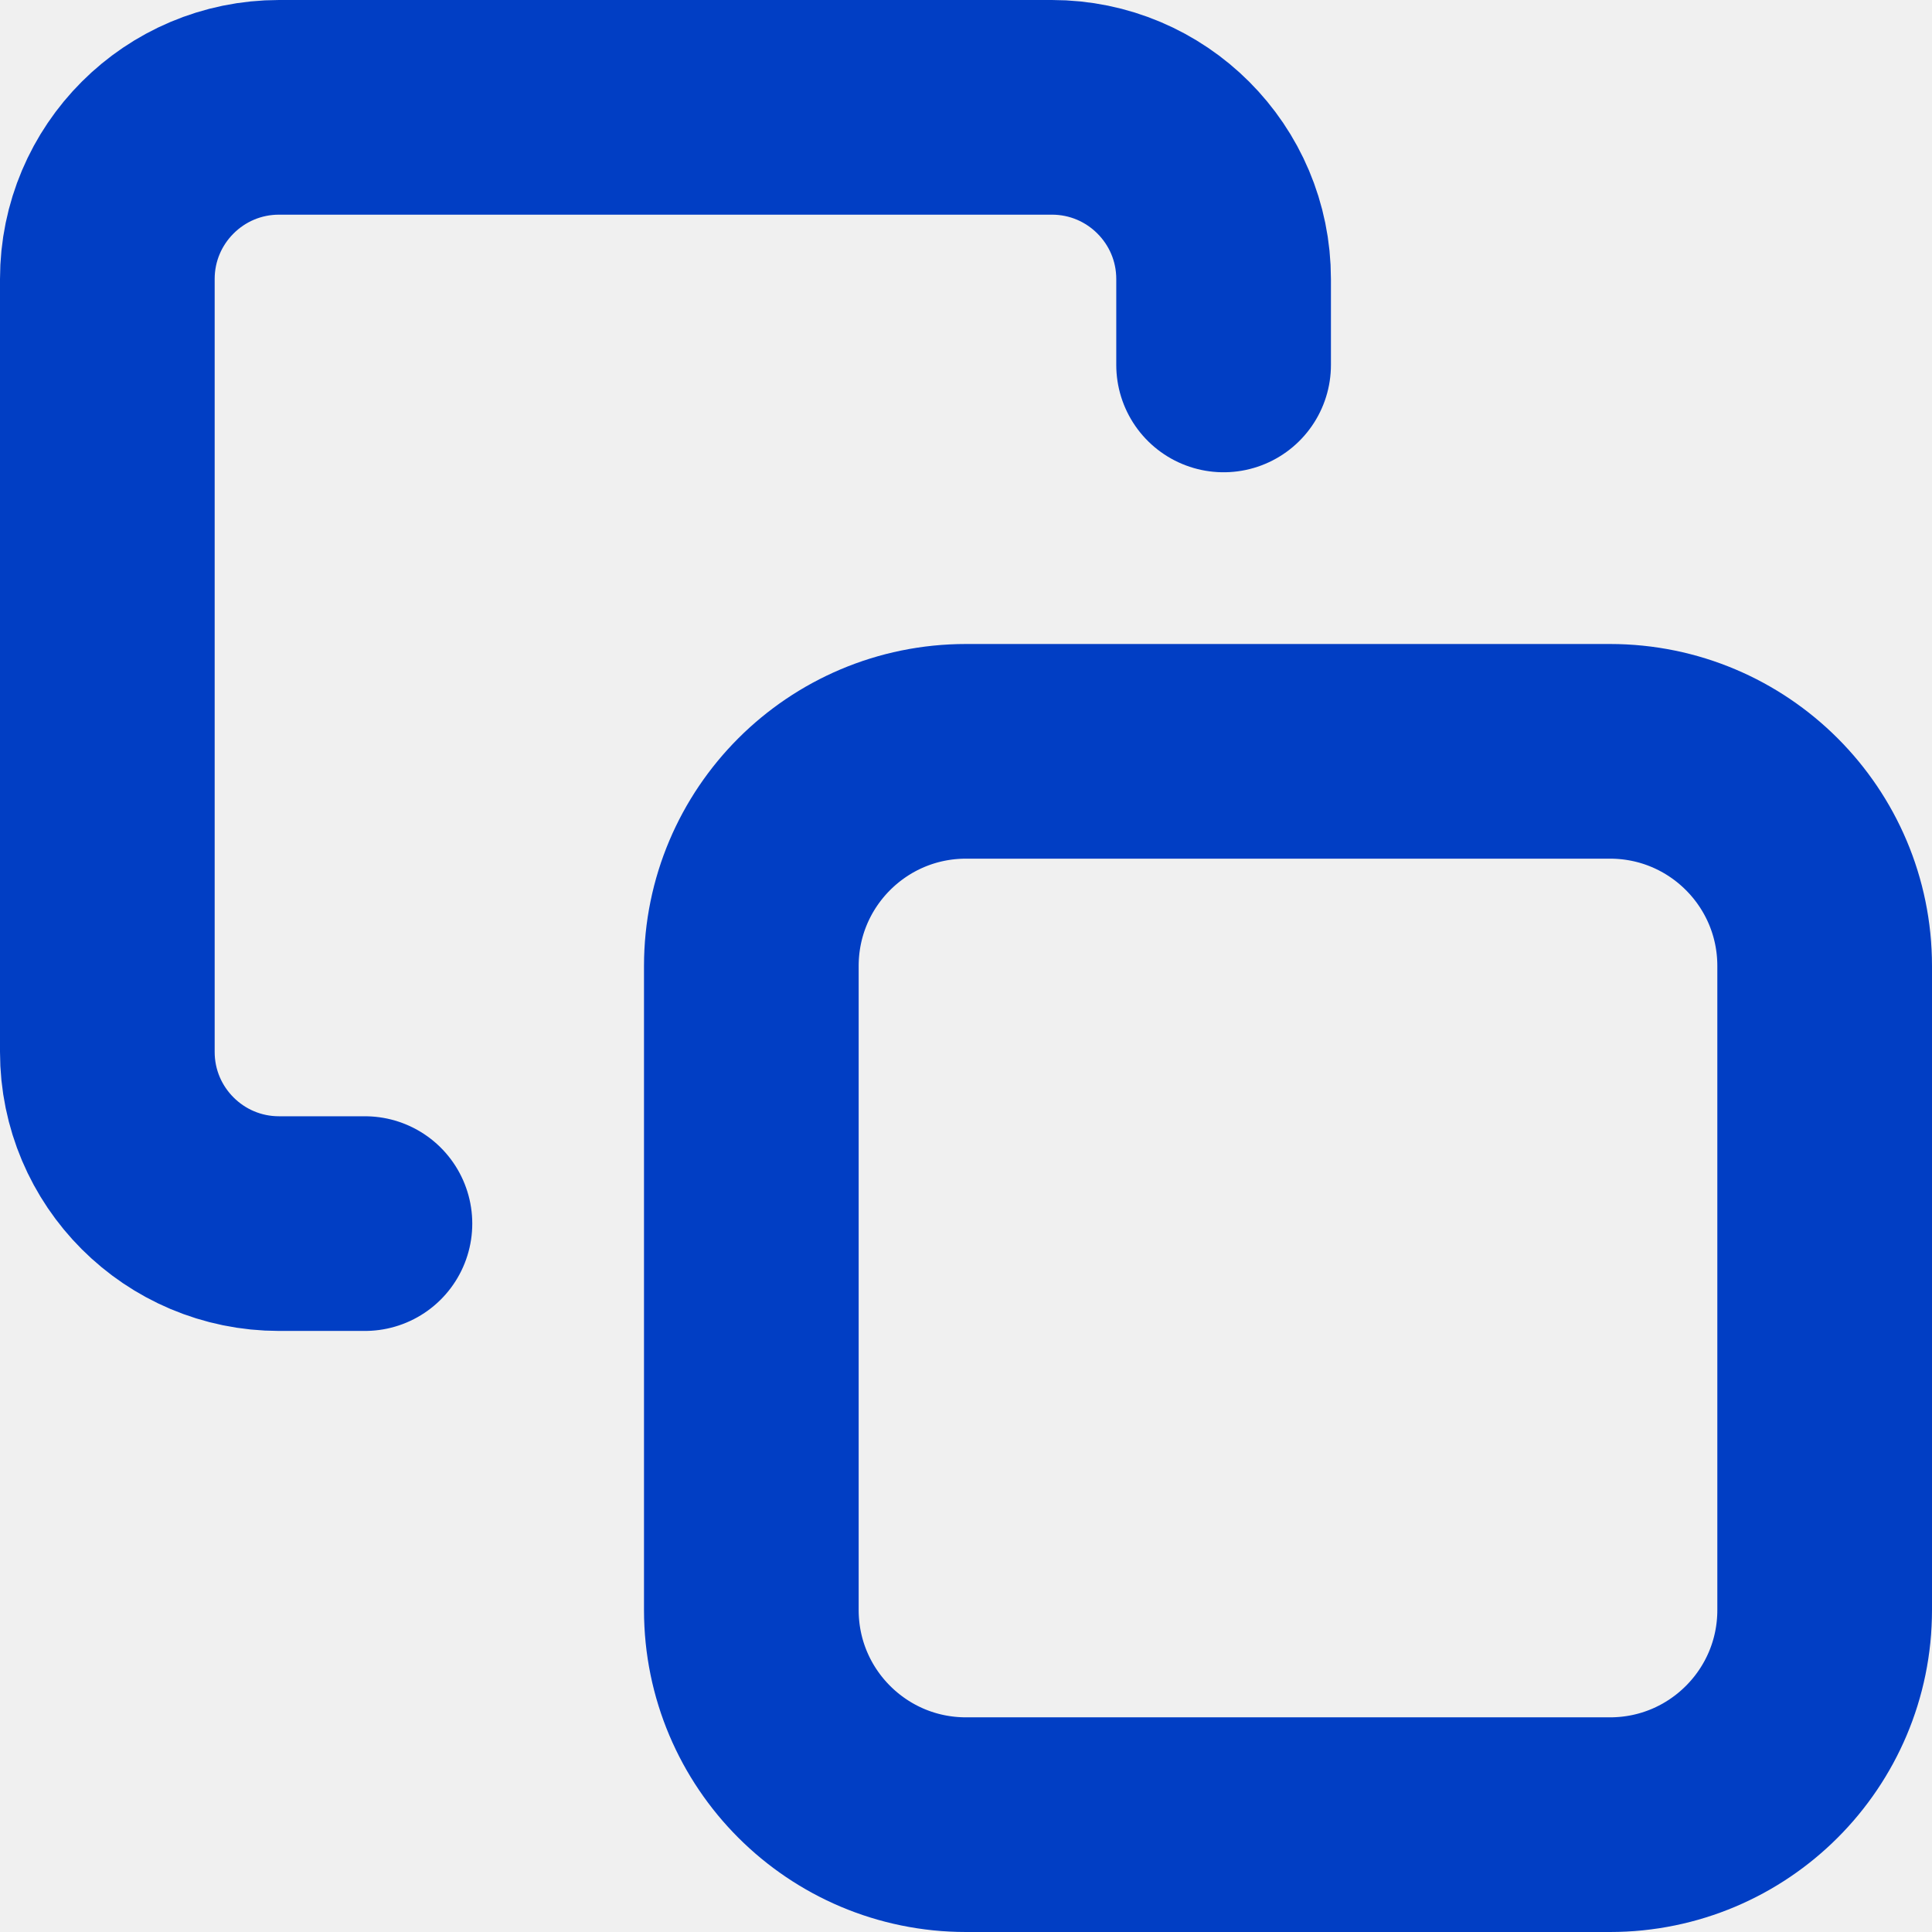
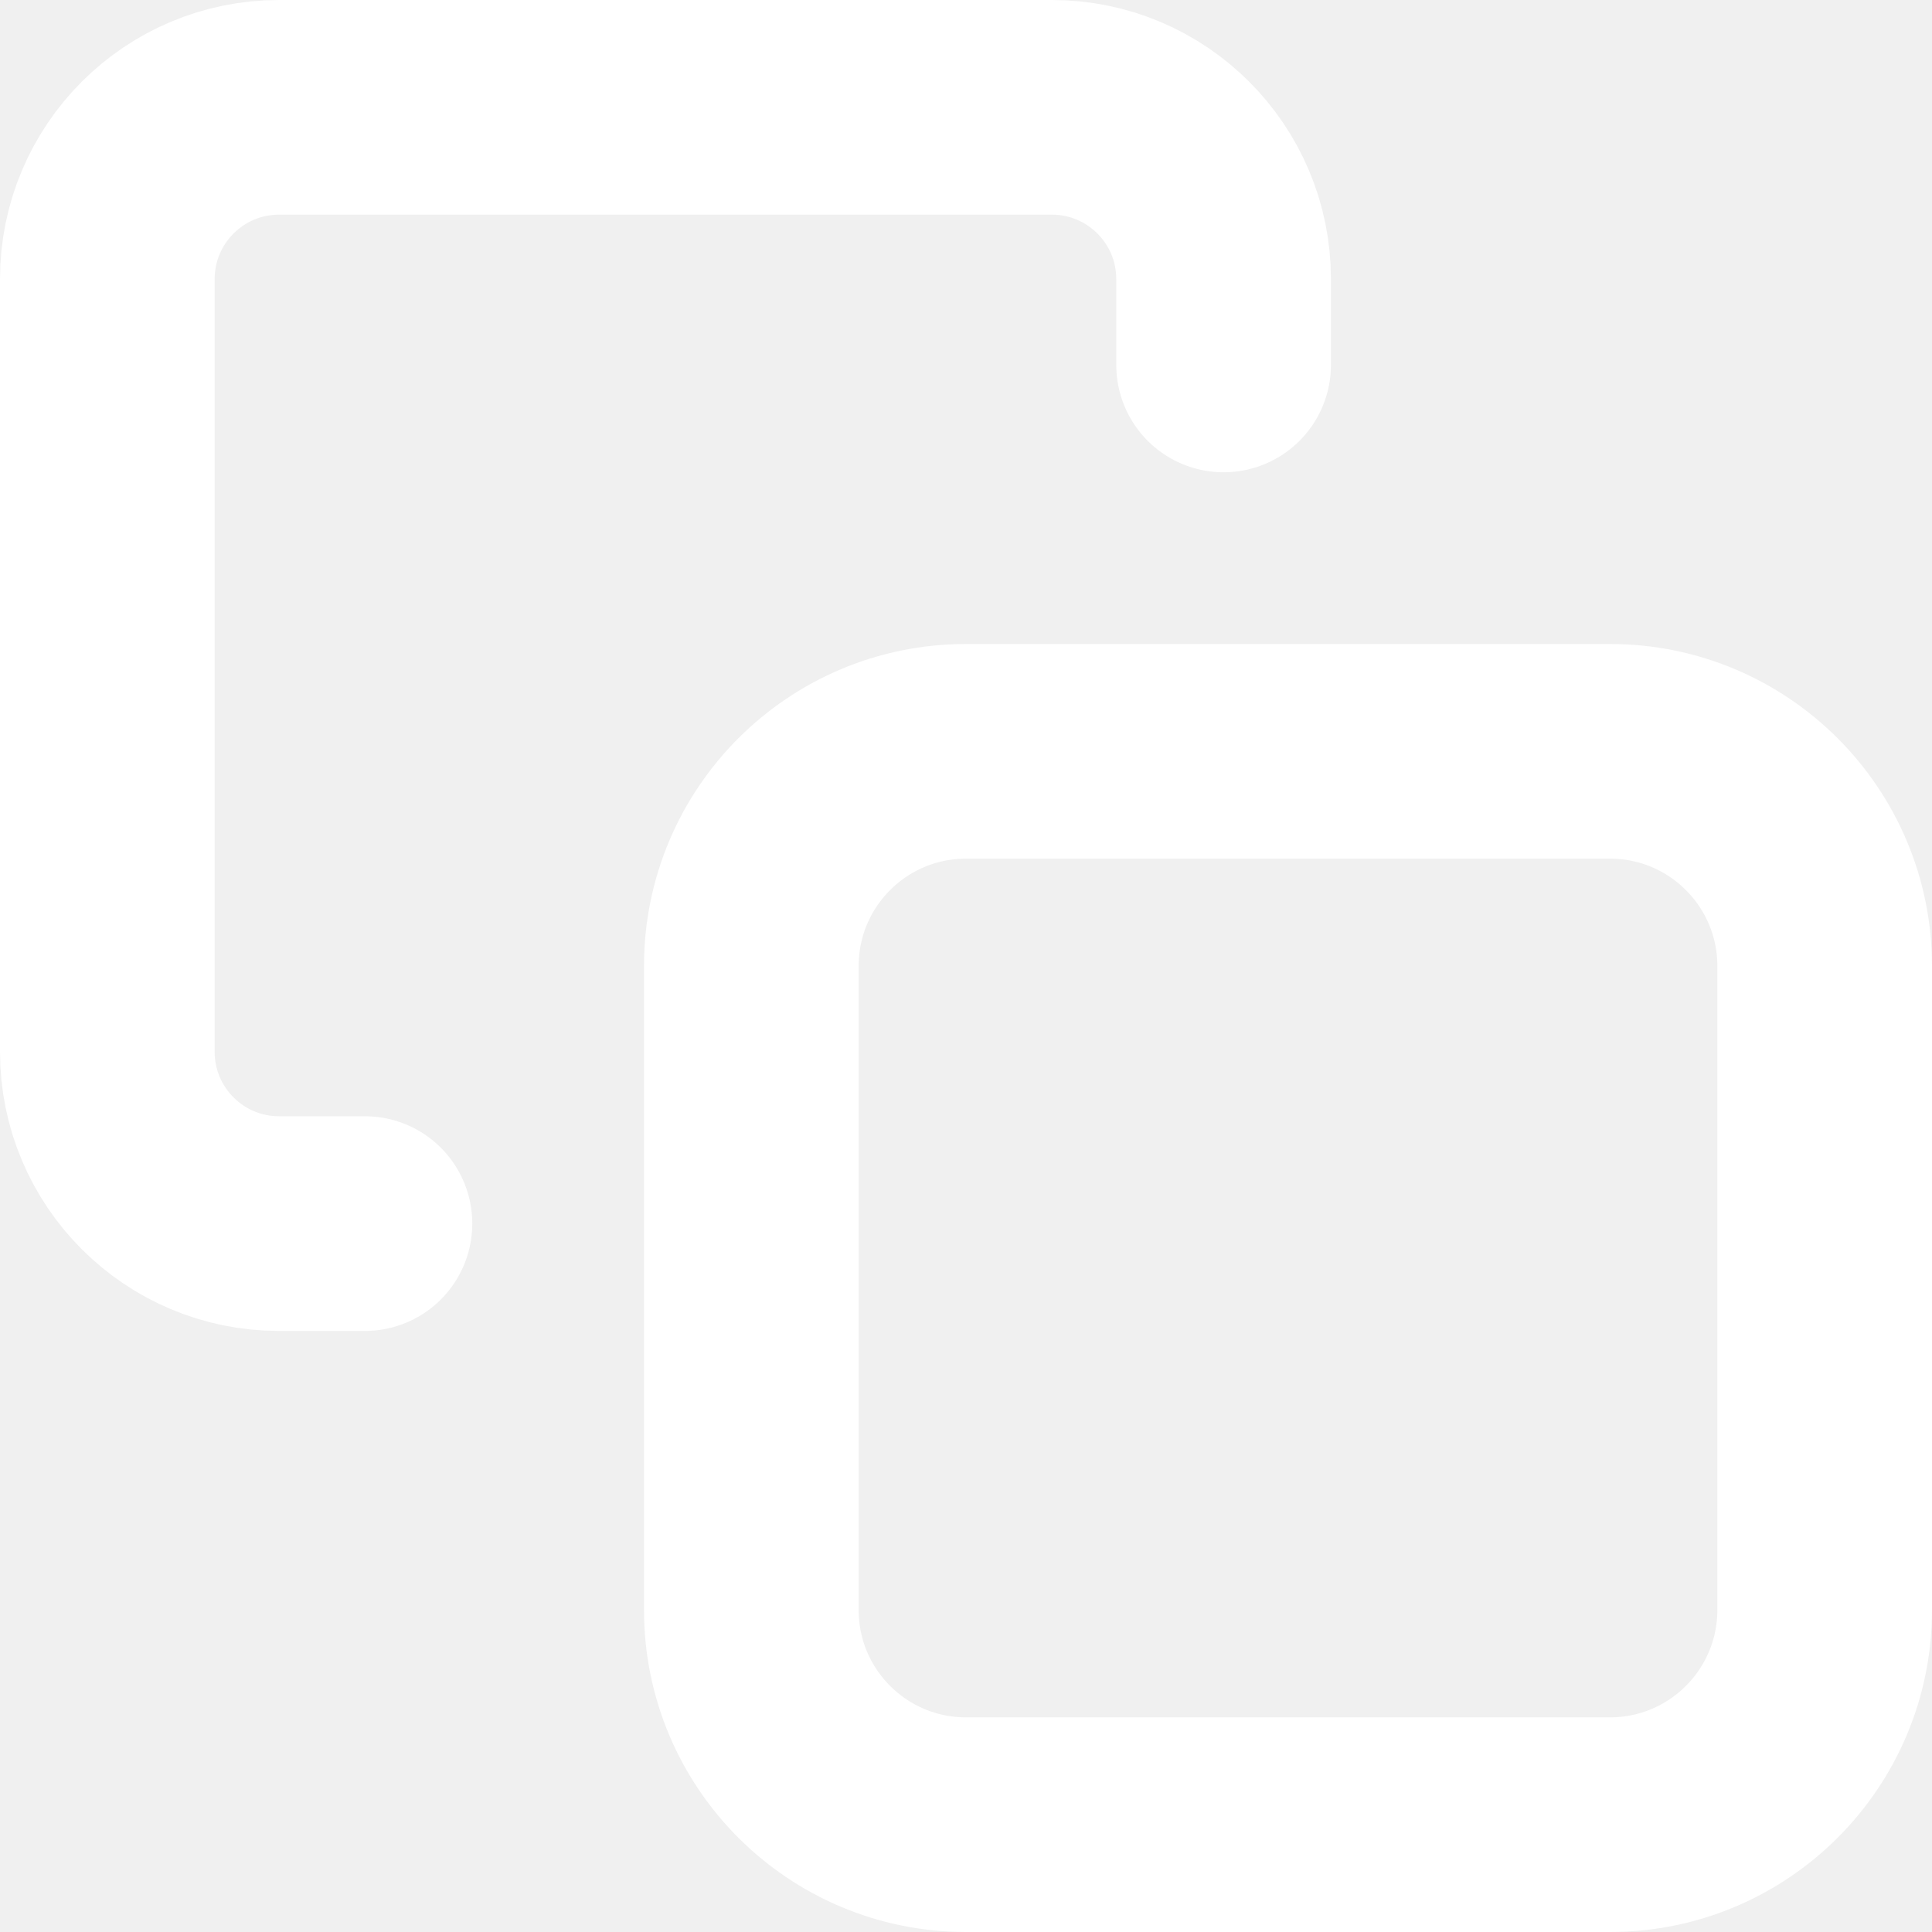
<svg xmlns="http://www.w3.org/2000/svg" width="18" height="18" viewBox="0 0 18 18">
  <defs>
-     <style>.a{fill:none;stroke:#013ec4;stroke-linecap:round;stroke-linejoin:round;stroke-width:2px;}</style>
+     <style>.a{fill:none;stroke:#fff;stroke-linecap:round;stroke-linejoin:round;stroke-width:2px;}</style>
  </defs>
  <g transform="translate(-1 -1)">
    <rect class="a" width="10" height="10" rx="2" transform="translate(8 8)" />
    <path class="a" d="M4.4,12.4H3.6A1.6,1.6,0,0,1,2,10.8V3.6A1.6,1.6,0,0,1,3.6,2h7.2a1.6,1.6,0,0,1,1.6,1.6v.8" />
  </g>
</svg>
